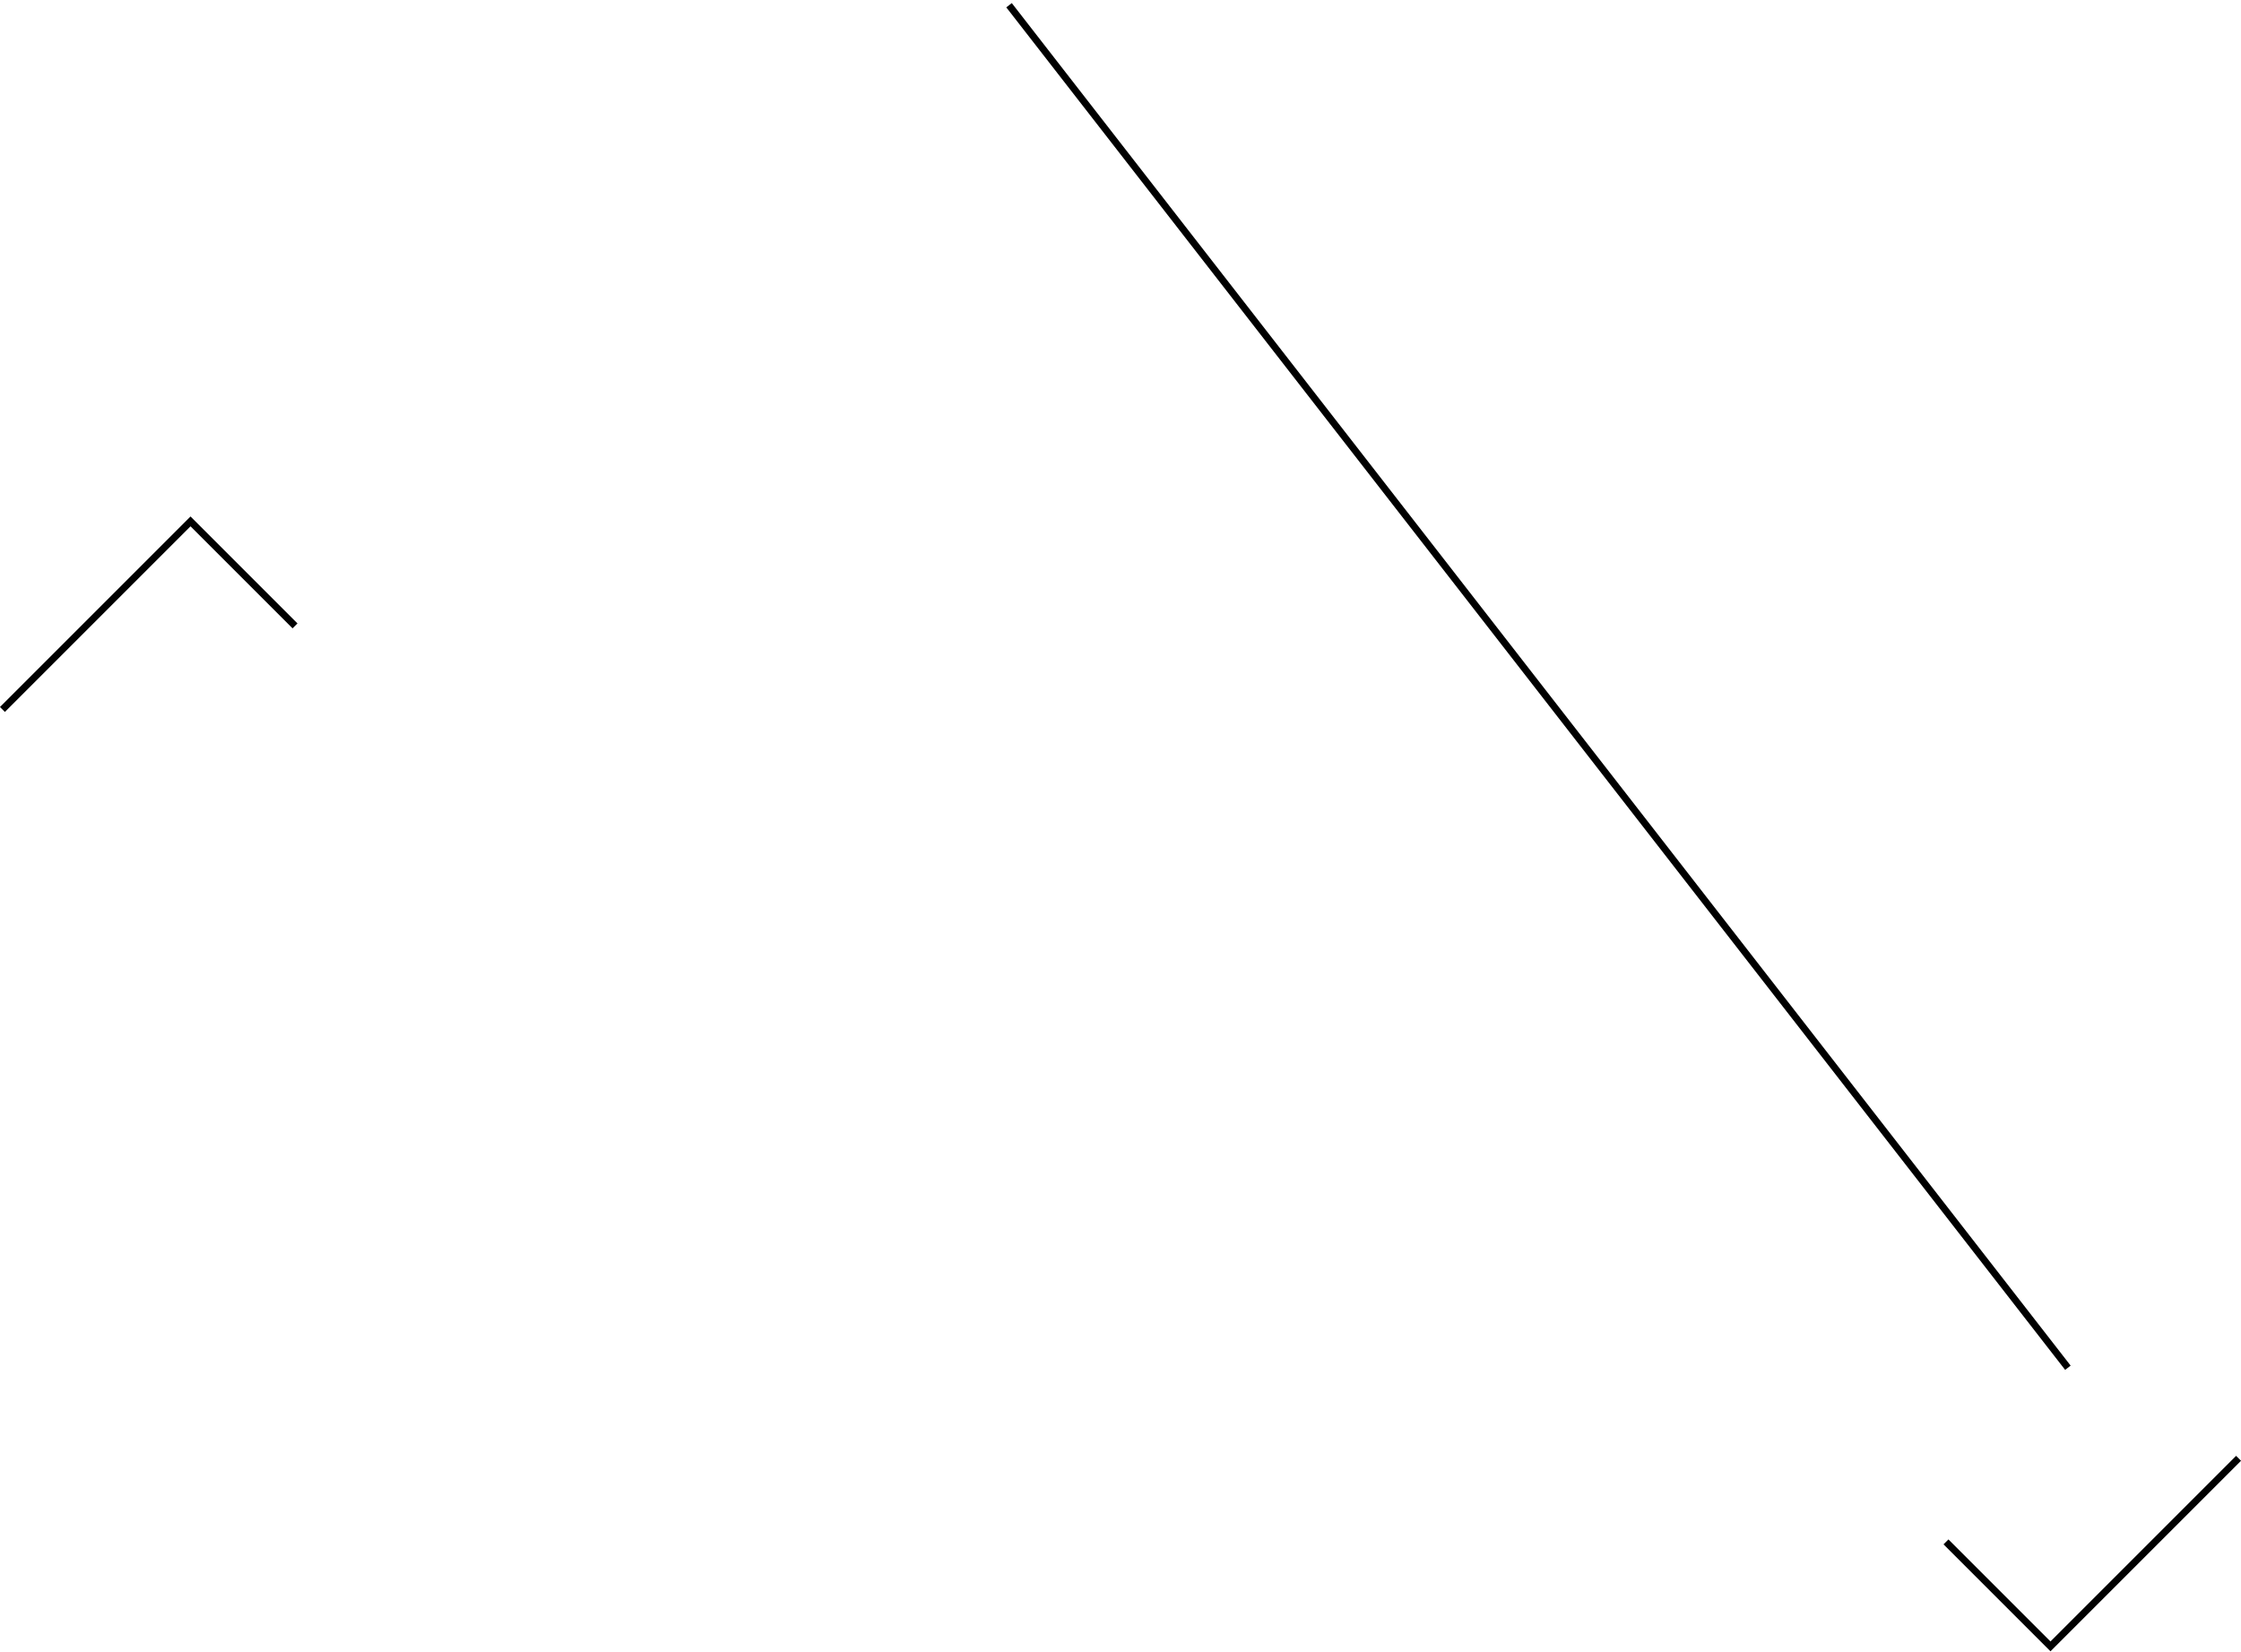
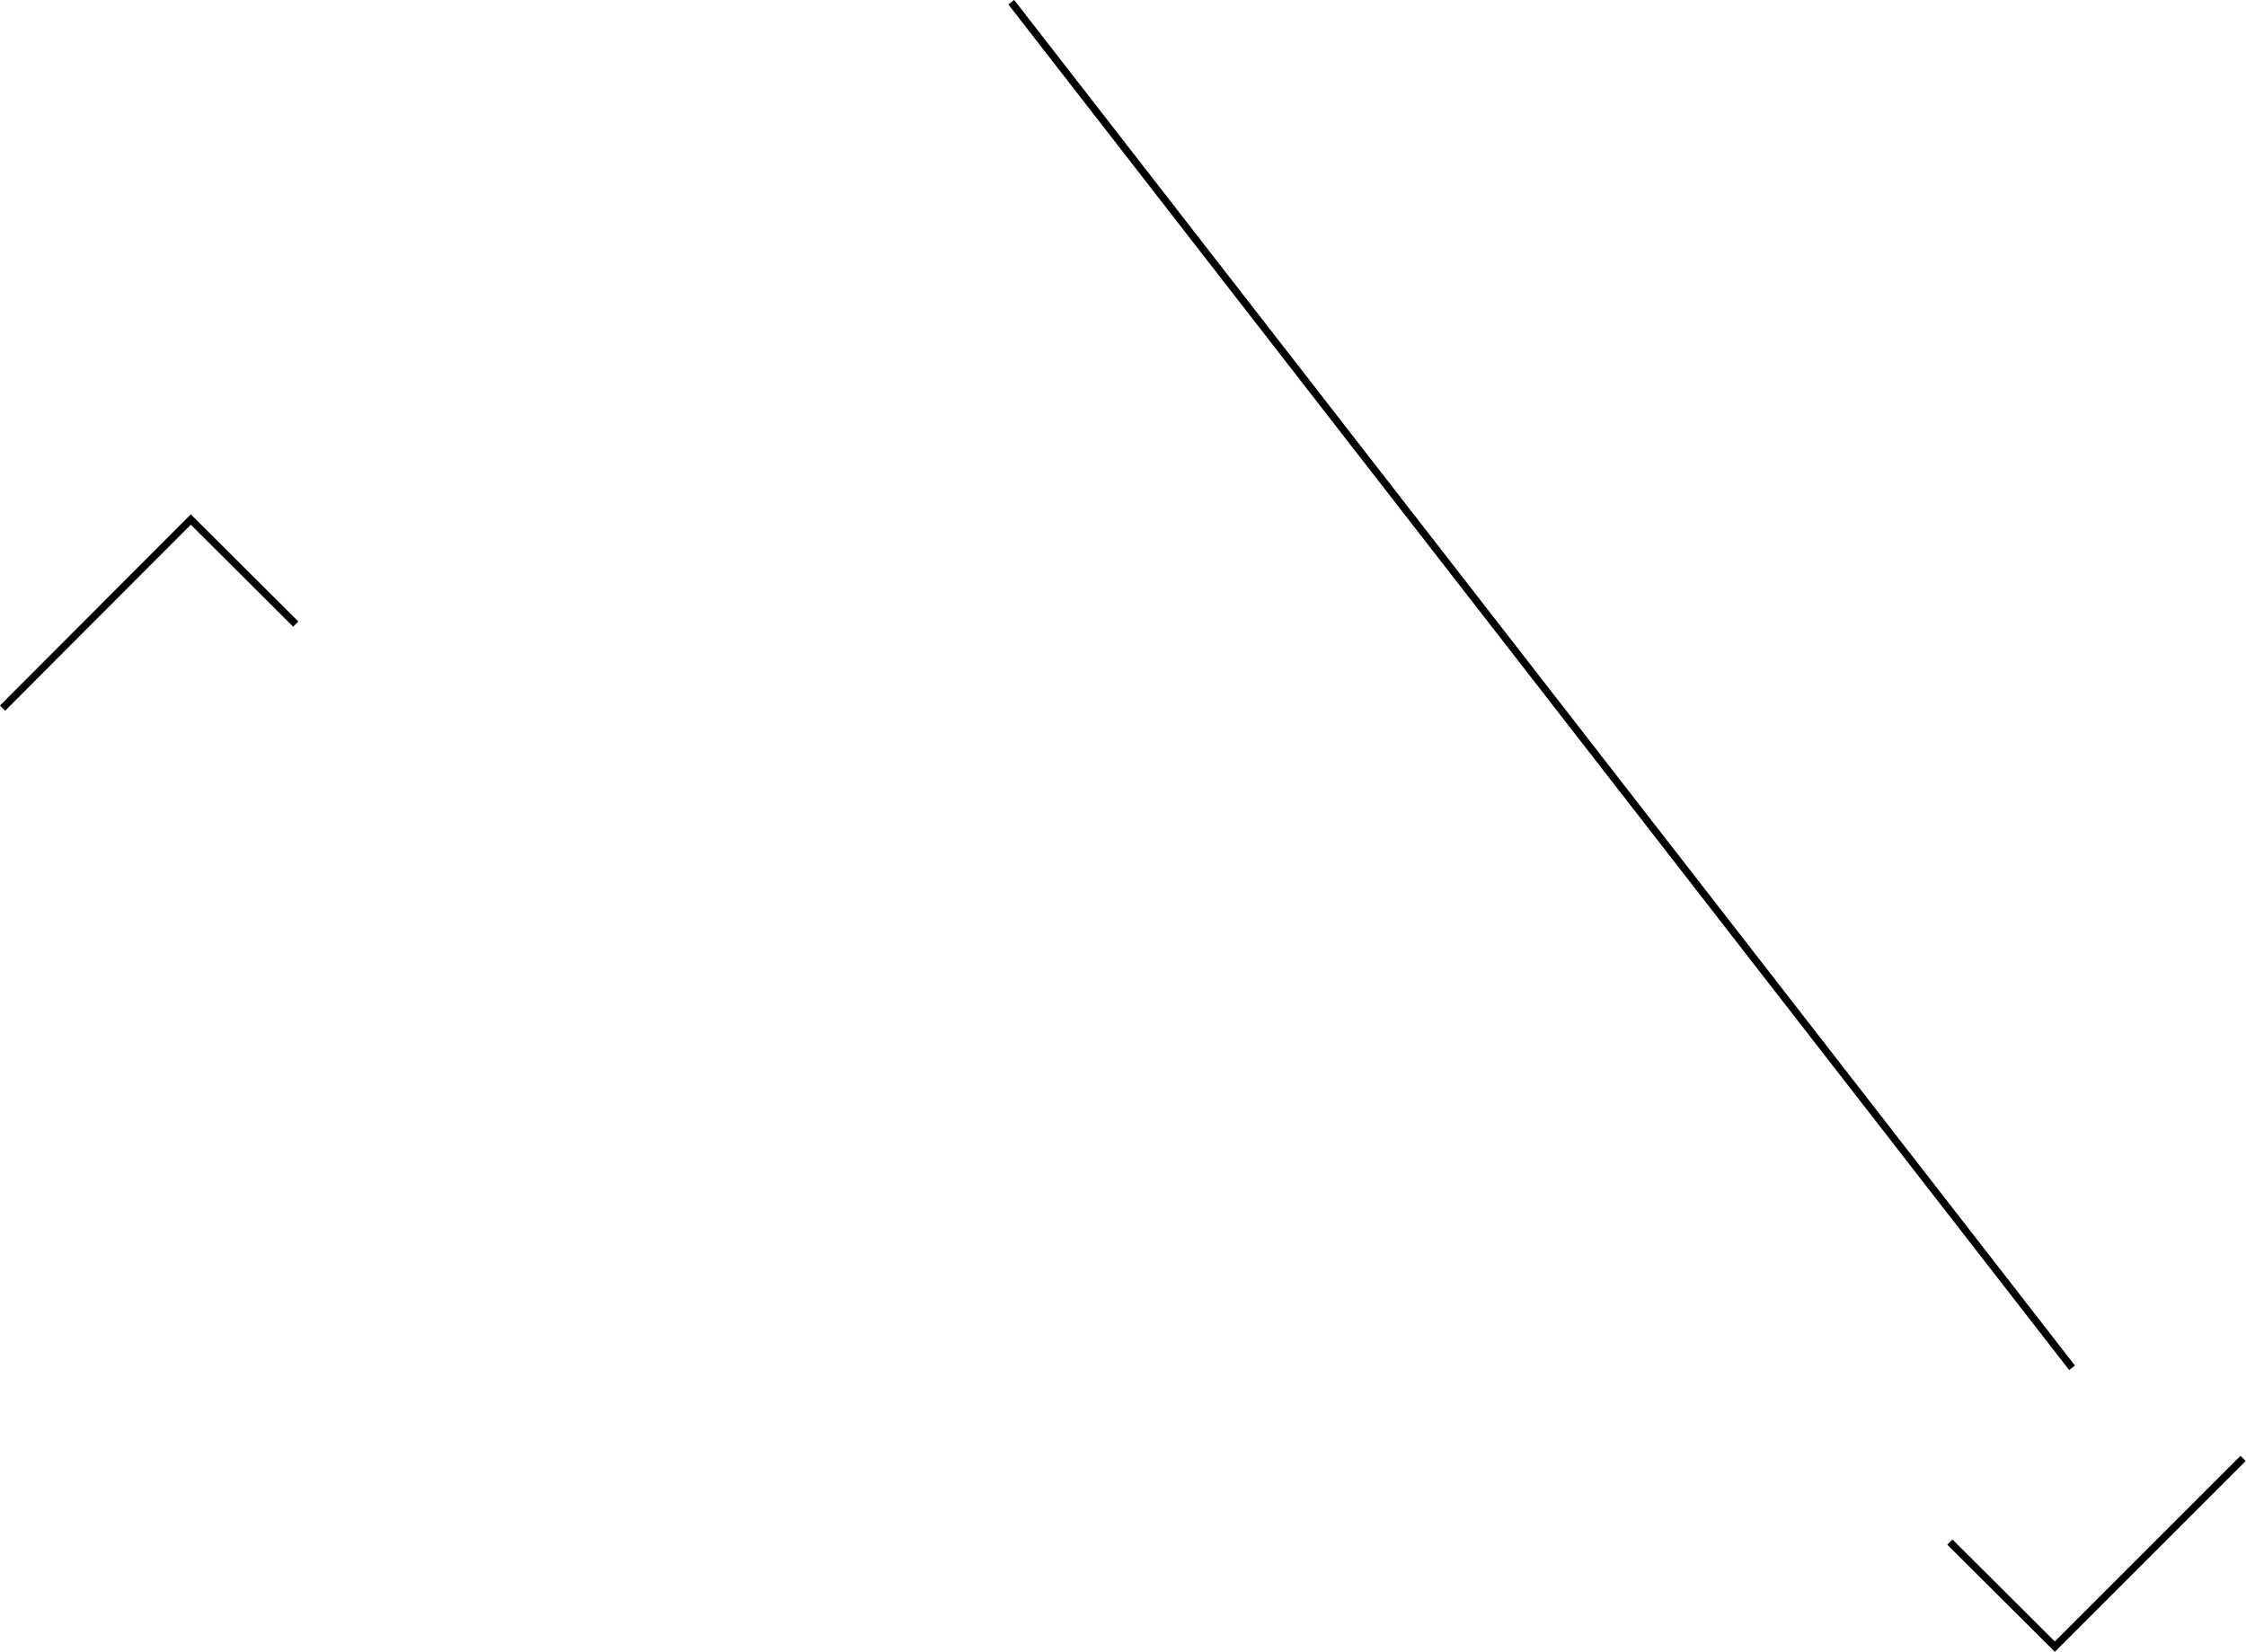
- <svg xmlns="http://www.w3.org/2000/svg" viewBox="0 0 643.4 474.1">
-   <path clip-rule="evenodd" fill="none" stroke="#000" stroke-width="2" stroke-miterlimit="10" d="M642.7 418.7l-54 54-30-30m-558-239l54-54 30 30m509 213L289.7 1.5" />
+ <svg xmlns="http://www.w3.org/2000/svg" viewBox="0 171.3 612.1 450.2">
+   <path fill="none" stroke="#000" stroke-width="2" stroke-miterlimit="10" d="M611.3 568.8L560 620.1l-28.6-28.5M.7 364.3L52 312.9l28.6 28.5m484.1 202.7L275.6 171.9" />
</svg>
